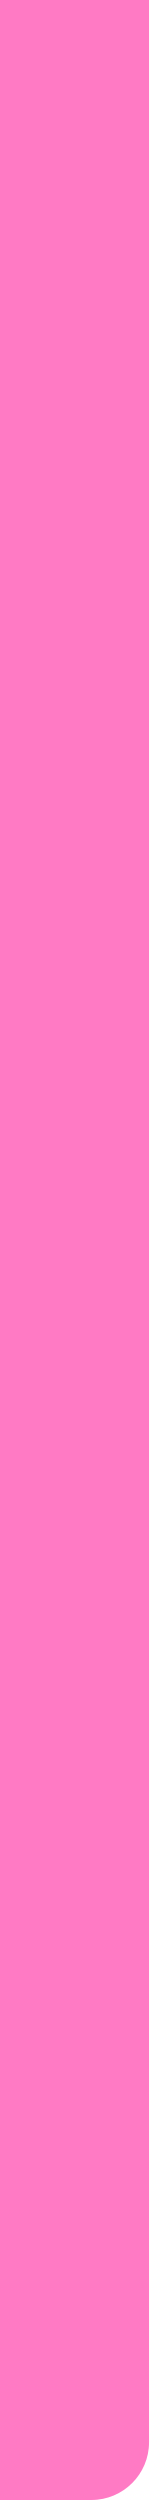
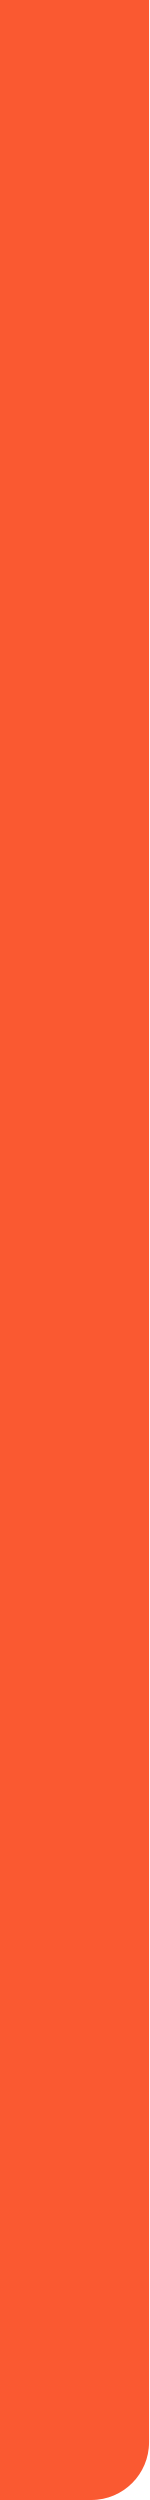
<svg xmlns="http://www.w3.org/2000/svg" id="Layer_2" data-name="Layer 2" viewBox="0 0 31 520">
  <defs>
-     <style>.cls-1{fill:#f6bd;}</style>
+     <style>.cls-1{fill:#fa5931;;}</style>
  </defs>
  <path class="cls-1" d="M0,0H31a0,0,0,0,1,0,0V508a12,12,0,0,1-12,12H0a0,0,0,0,1,0,0V0A0,0,0,0,1,0,0Z" />
</svg>
